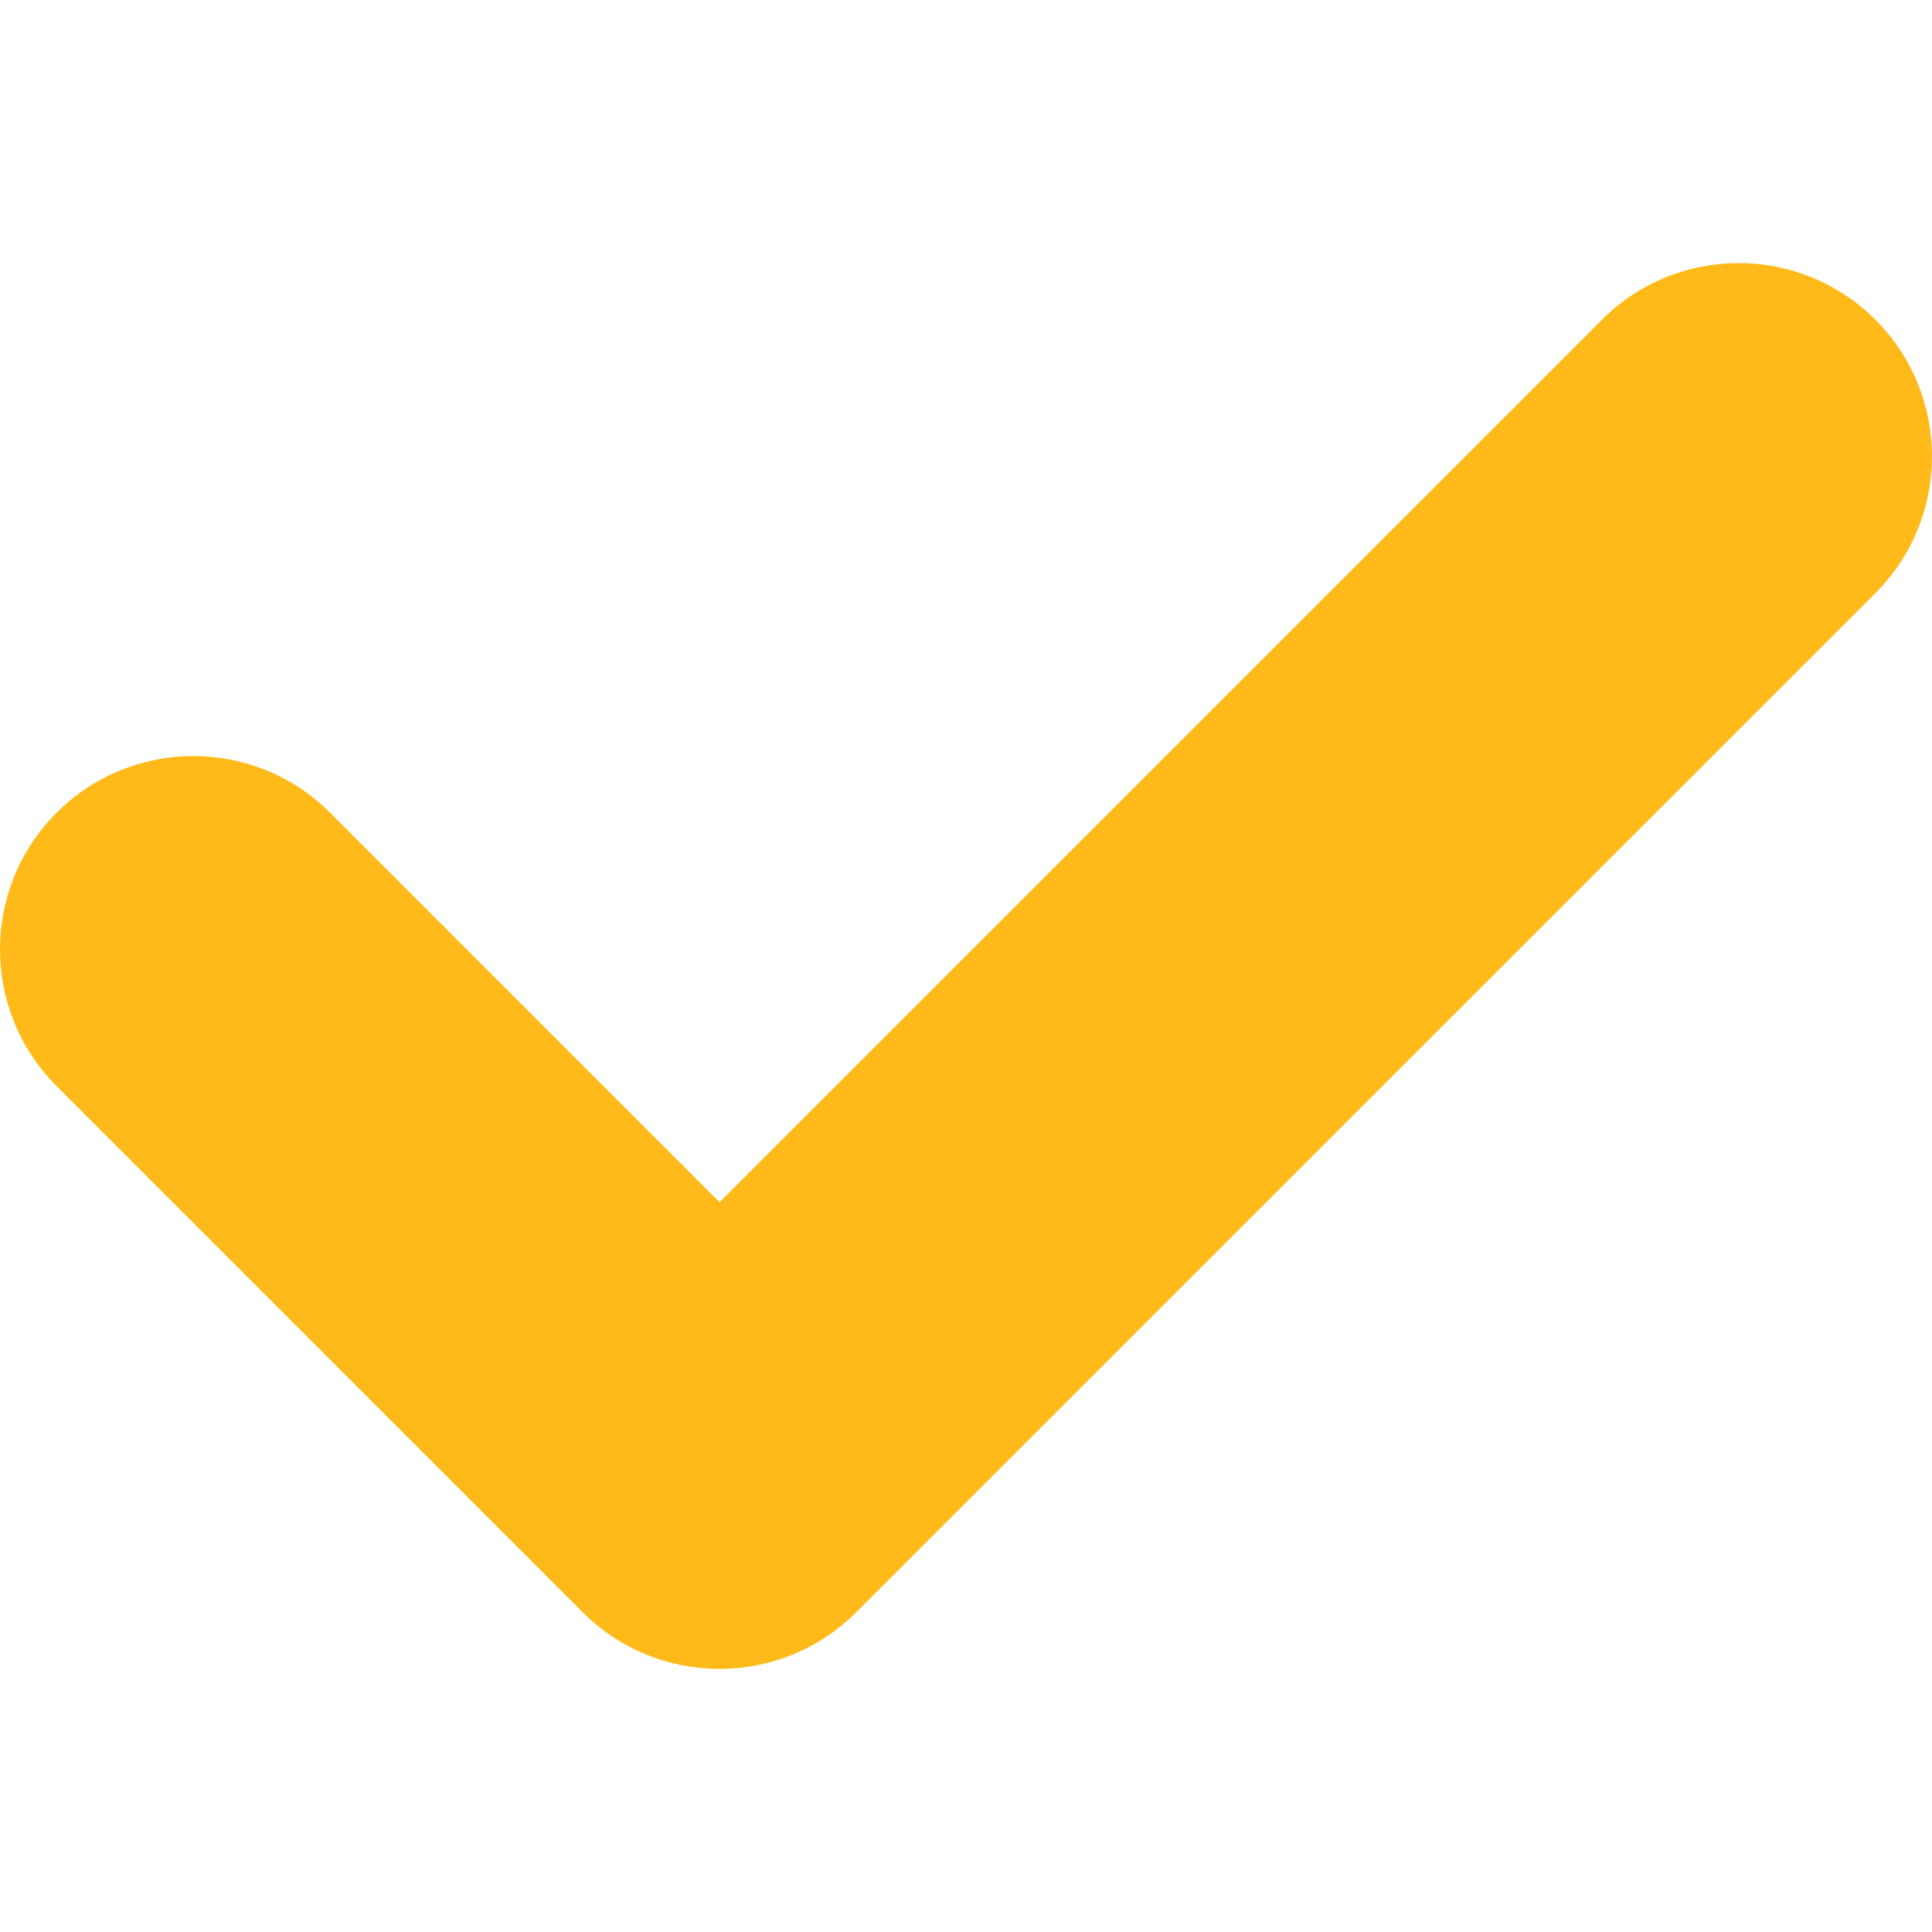
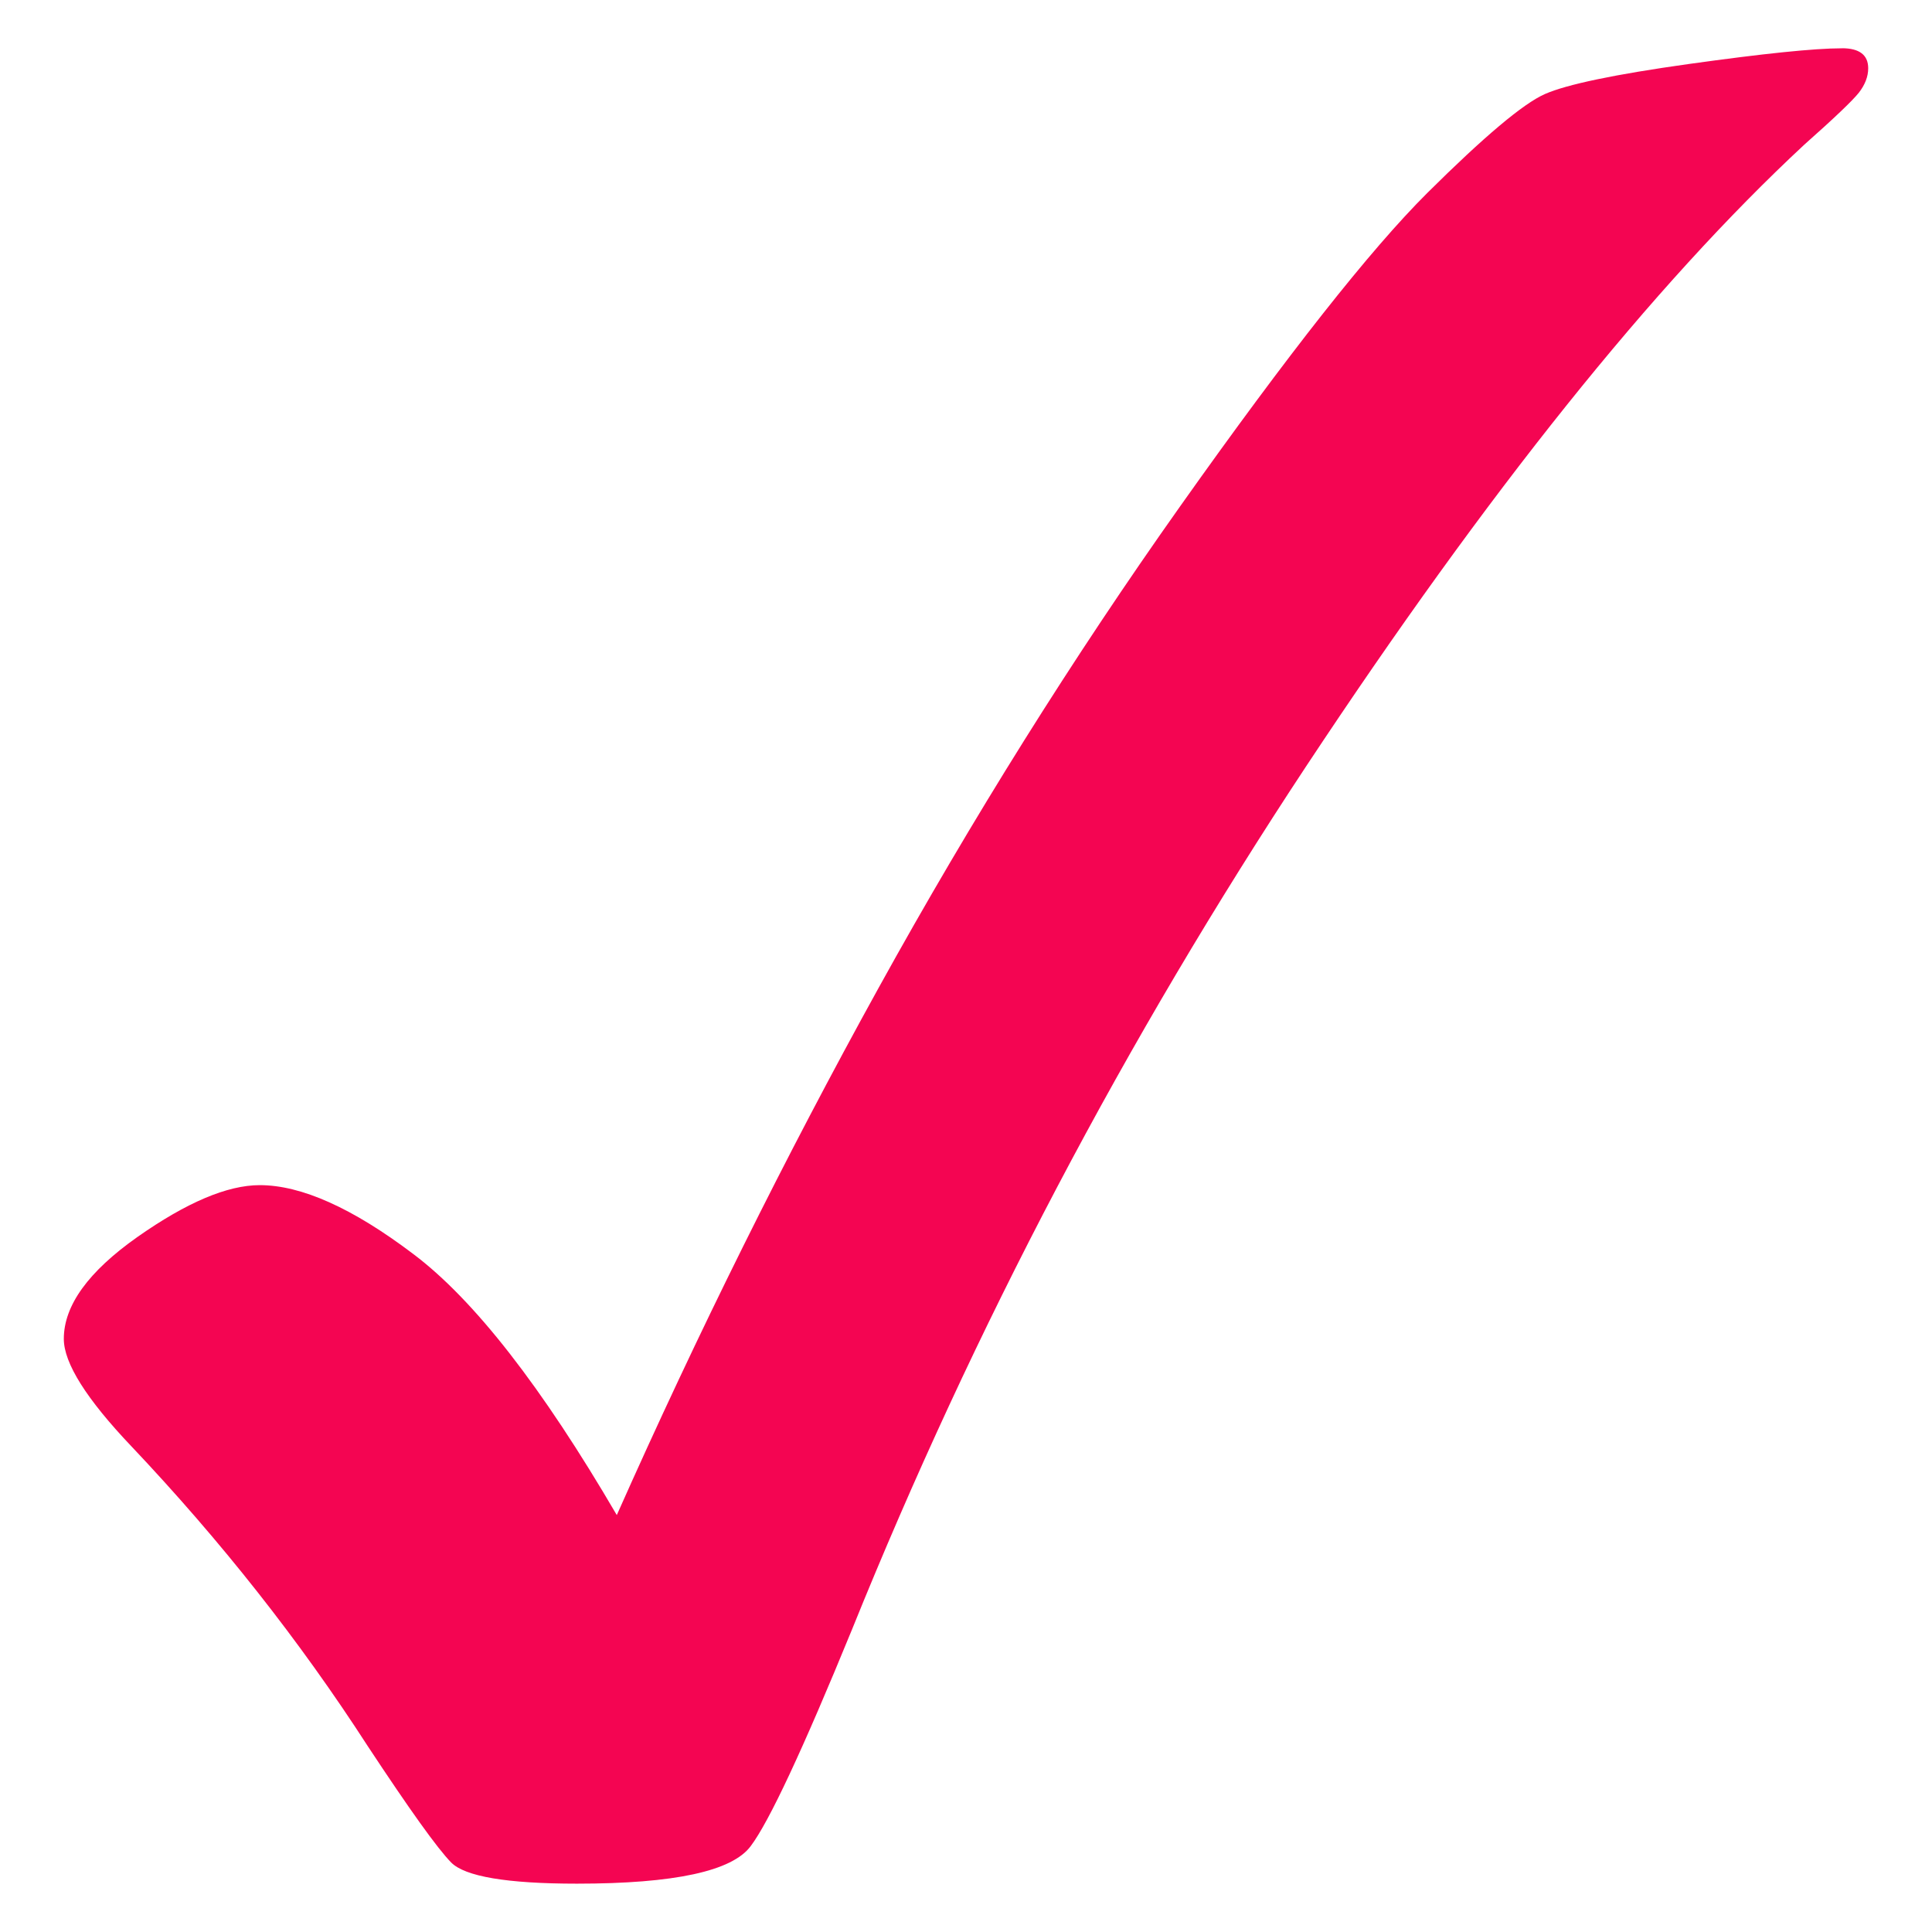
- <svg xmlns="http://www.w3.org/2000/svg" version="1.1" width="512" height="512" x="0" y="0" viewBox="0 0 405.272 405.272" style="enable-background:new 0 0 512 512" xml:space="preserve" class="">
-   <g>
-     <g>
-       <path d="M393.401,124.425L179.603,338.208c-15.832,15.835-41.514,15.835-57.361,0L11.878,227.836   c-15.838-15.835-15.838-41.52,0-57.358c15.841-15.841,41.521-15.841,57.355-0.006l81.698,81.699L336.037,67.064   c15.841-15.841,41.523-15.829,57.358,0C409.23,82.902,409.23,108.578,393.401,124.425z" fill="#ffba19" data-original="#000000" class="" />
-     </g>
-     <g>
- </g>
-     <g>
- </g>
-     <g>
- </g>
-     <g>
- </g>
-     <g>
- </g>
-     <g>
- </g>
-     <g>
- </g>
-     <g>
- </g>
-     <g>
- </g>
-     <g>
- </g>
-     <g>
- </g>
-     <g>
- </g>
-     <g>
- </g>
-     <g>
- </g>
-     <g>
- </g>
-   </g>
+ <svg xmlns="http://www.w3.org/2000/svg" id="Layer_1" enable-background="new 0 0 100 100" viewBox="0 0 100 100">
+   <path clip-rule="evenodd" d="m95.338 2.5c-1.432 0-4.068.274-7.915.811-3.847.539-6.333 1.061-7.455 1.555-1.125.494-3.158 2.208-6.093 5.123-2.938 2.925-7.2 8.324-12.773 16.192-5.581 7.877-10.786 16.191-15.625 24.95-4.841 8.763-9.359 17.859-13.552 27.289-3.879-6.641-7.385-11.144-10.534-13.513-3.141-2.378-5.791-3.564-7.945-3.564-1.683 0-3.791.897-6.333 2.683-2.54 1.791-3.81 3.545-3.81 5.274 0 1.252 1.165 3.106 3.496 5.559 4.616 4.877 8.703 10.049 12.238 15.524 2.16 3.274 3.596 5.284 4.313 6.017.712.725 2.882 1.098 6.511 1.098 5.048 0 8.046-.647 9-1.95.945-1.254 2.694-4.991 5.245-11.221 6.303-15.598 14.139-30.493 23.507-44.675 9.375-14.176 17.962-24.901 25.779-32.166 1.557-1.38 2.493-2.275 2.822-2.688.32-.414.484-.832.484-1.266-.001-.686-.454-1.035-1.359-1.035z" fill="#f40552" fill-rule="evenodd" />
</svg>
